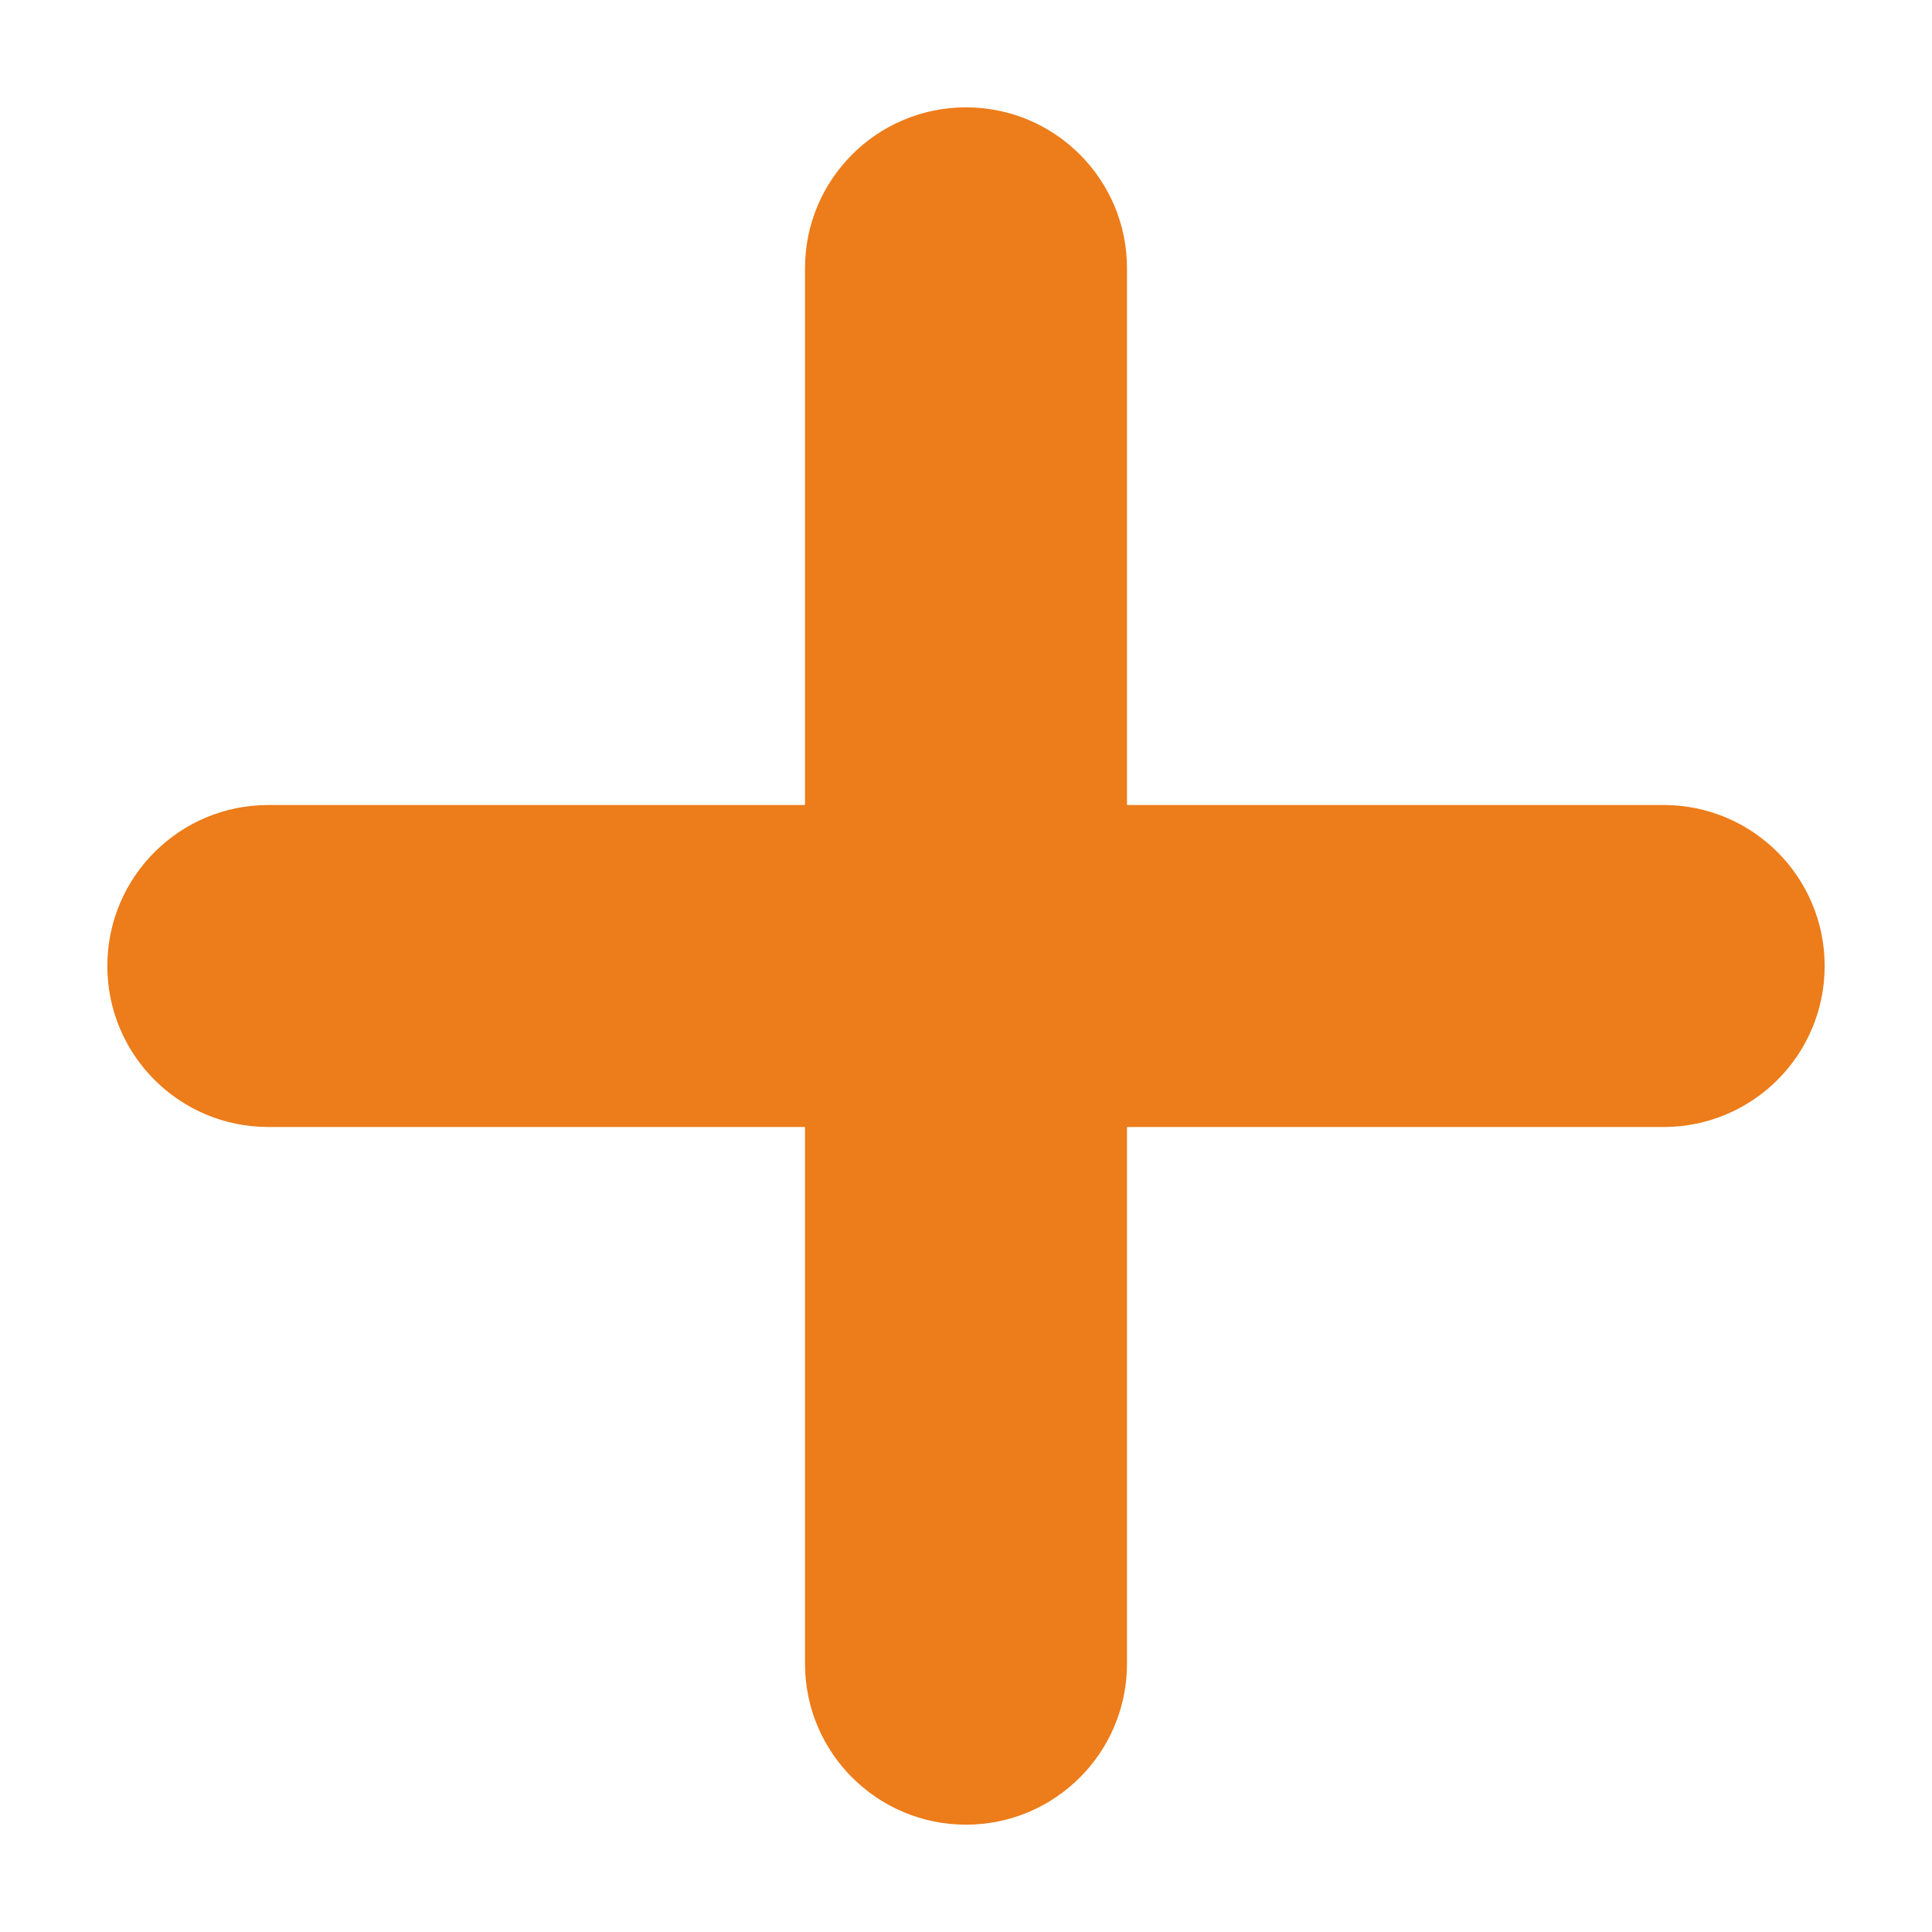
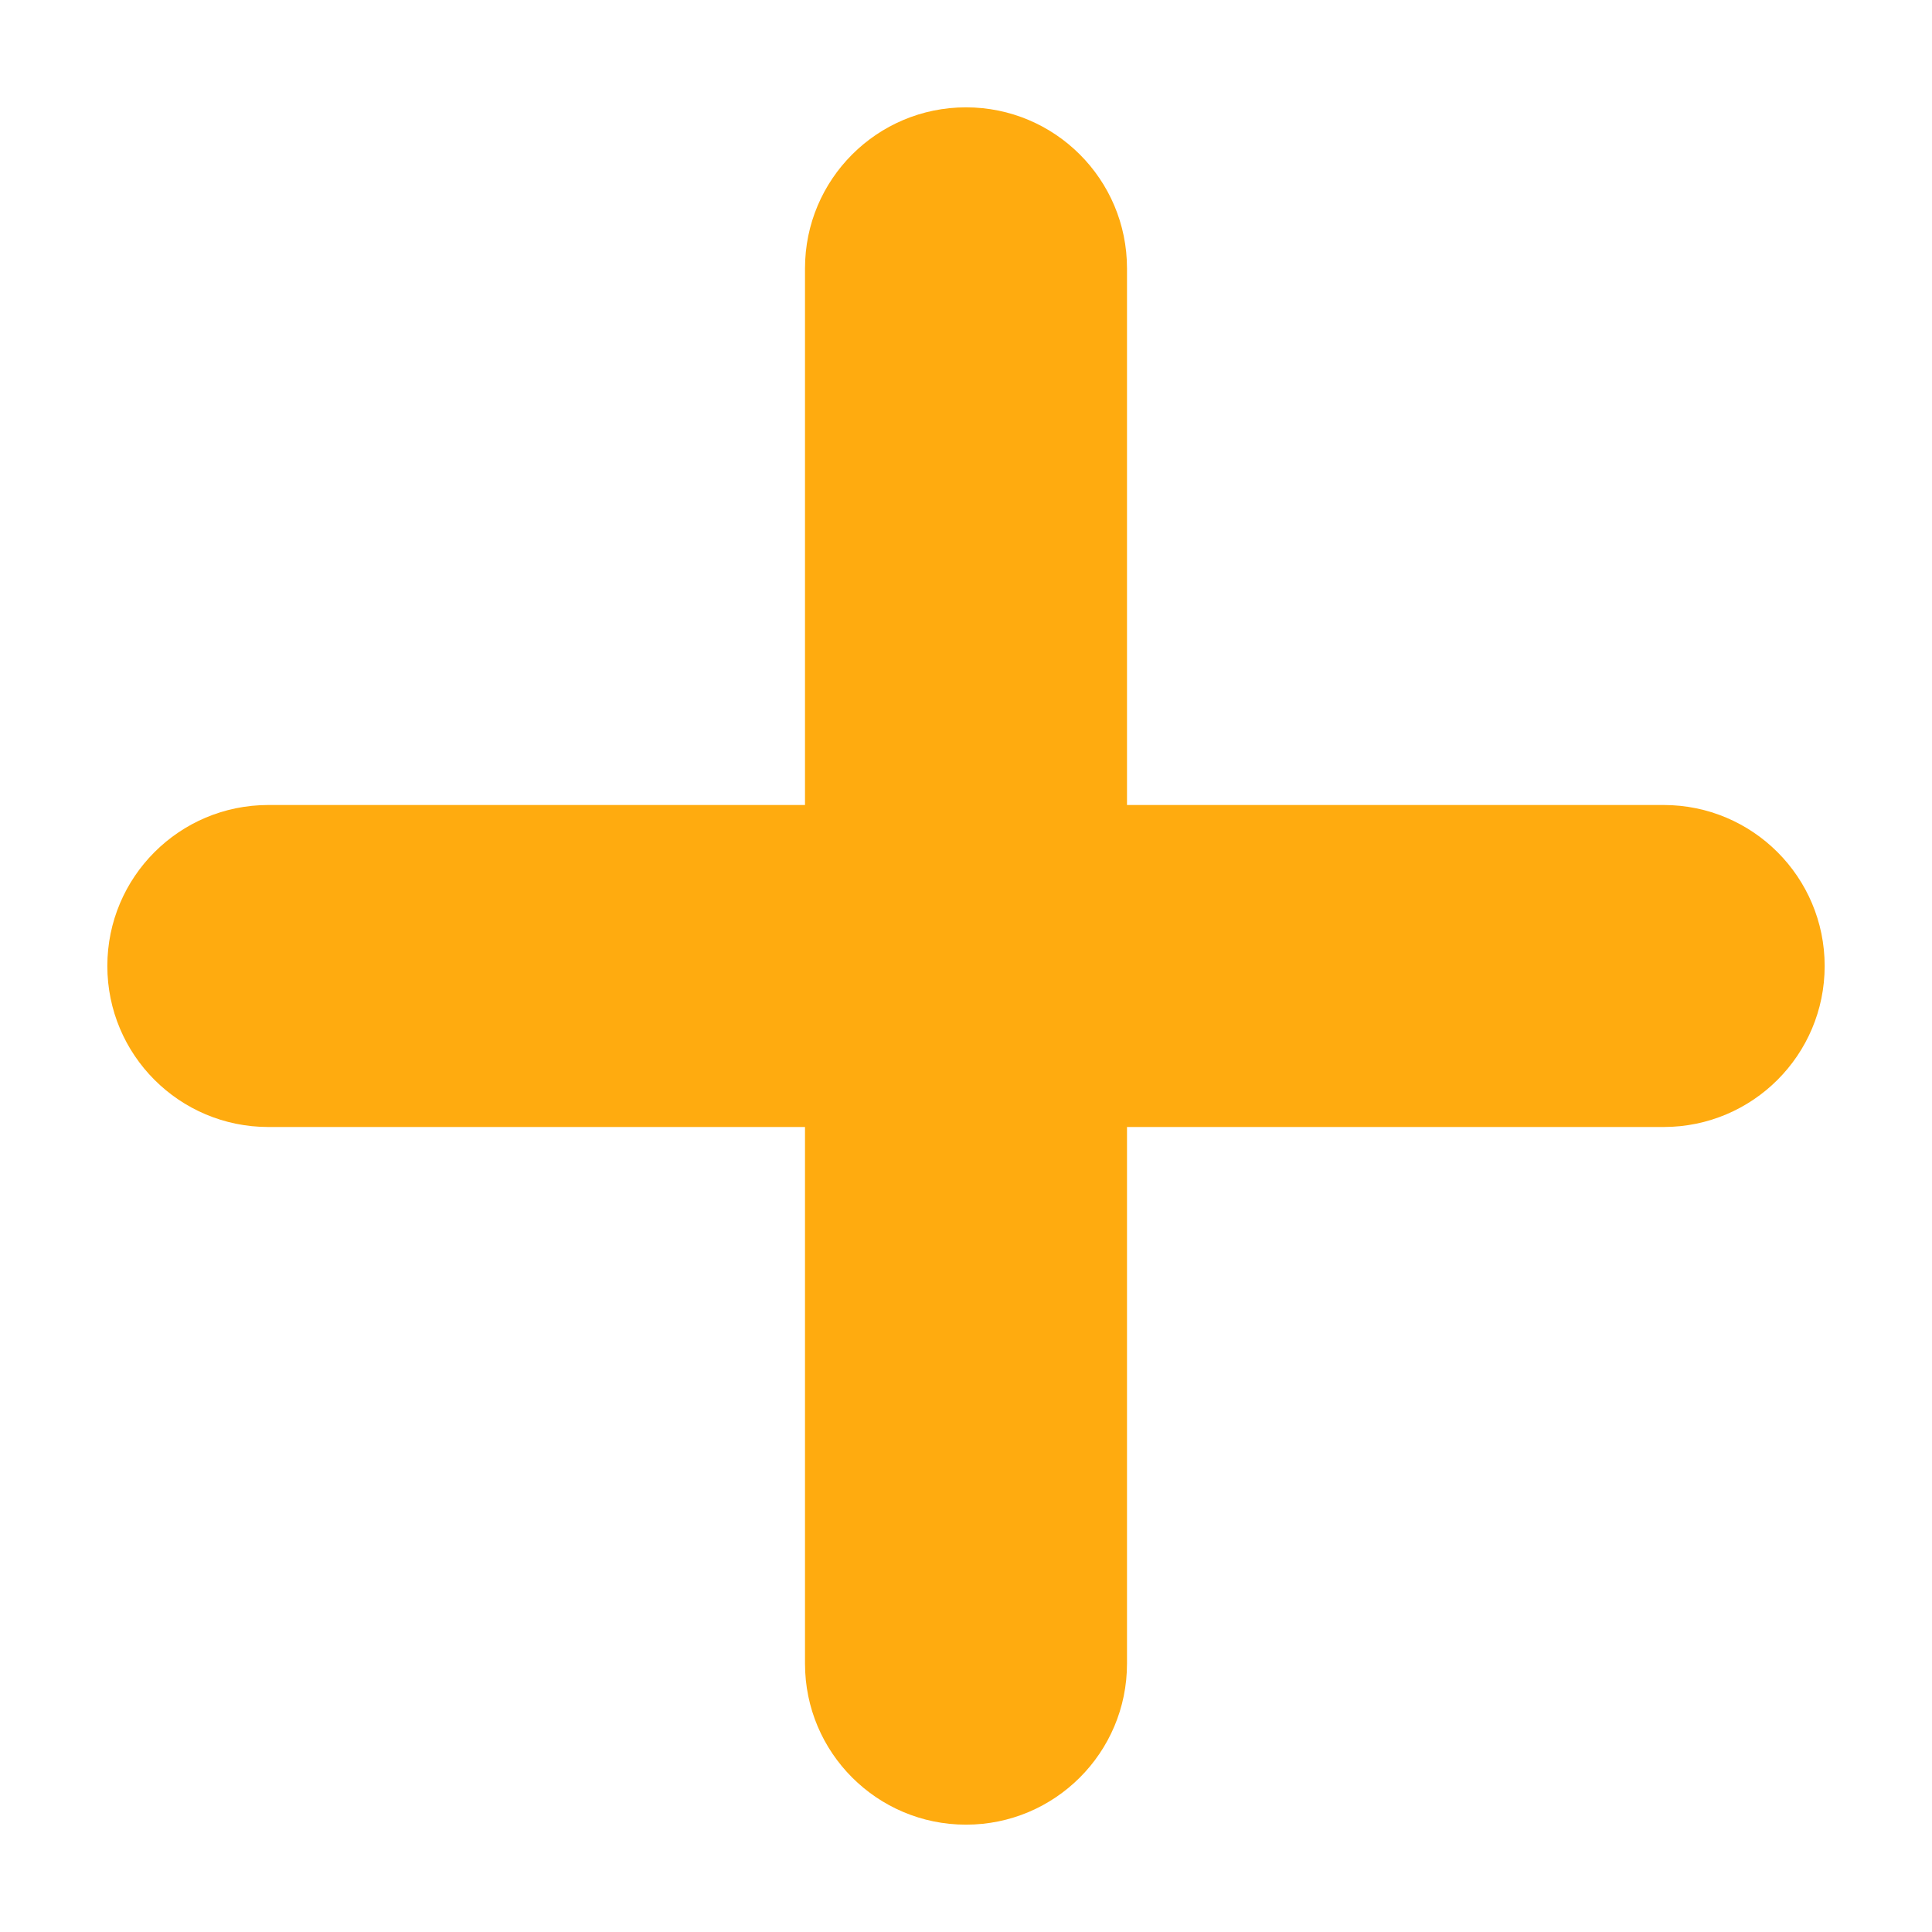
<svg xmlns="http://www.w3.org/2000/svg" viewBox="0 0 36 36">
-   <path fill="#ed7c1a" d="M31 15H21V5c0-1.657-1.343-3-3-3s-3 1.343-3 3v10H5c-1.657 0-3 1.343-3 3s1.343 3 3 3h10v10c0 1.657 1.343 3 3 3s3-1.343 3-3V21h10c1.657 0 3-1.343 3-3s-1.343-3-3-3z" />
+   <path fill="#ffab0f" d="M31 15H21V5c0-1.657-1.343-3-3-3s-3 1.343-3 3v10H5c-1.657 0-3 1.343-3 3s1.343 3 3 3h10v10c0 1.657 1.343 3 3 3s3-1.343 3-3V21h10c1.657 0 3-1.343 3-3s-1.343-3-3-3z" />
</svg>
